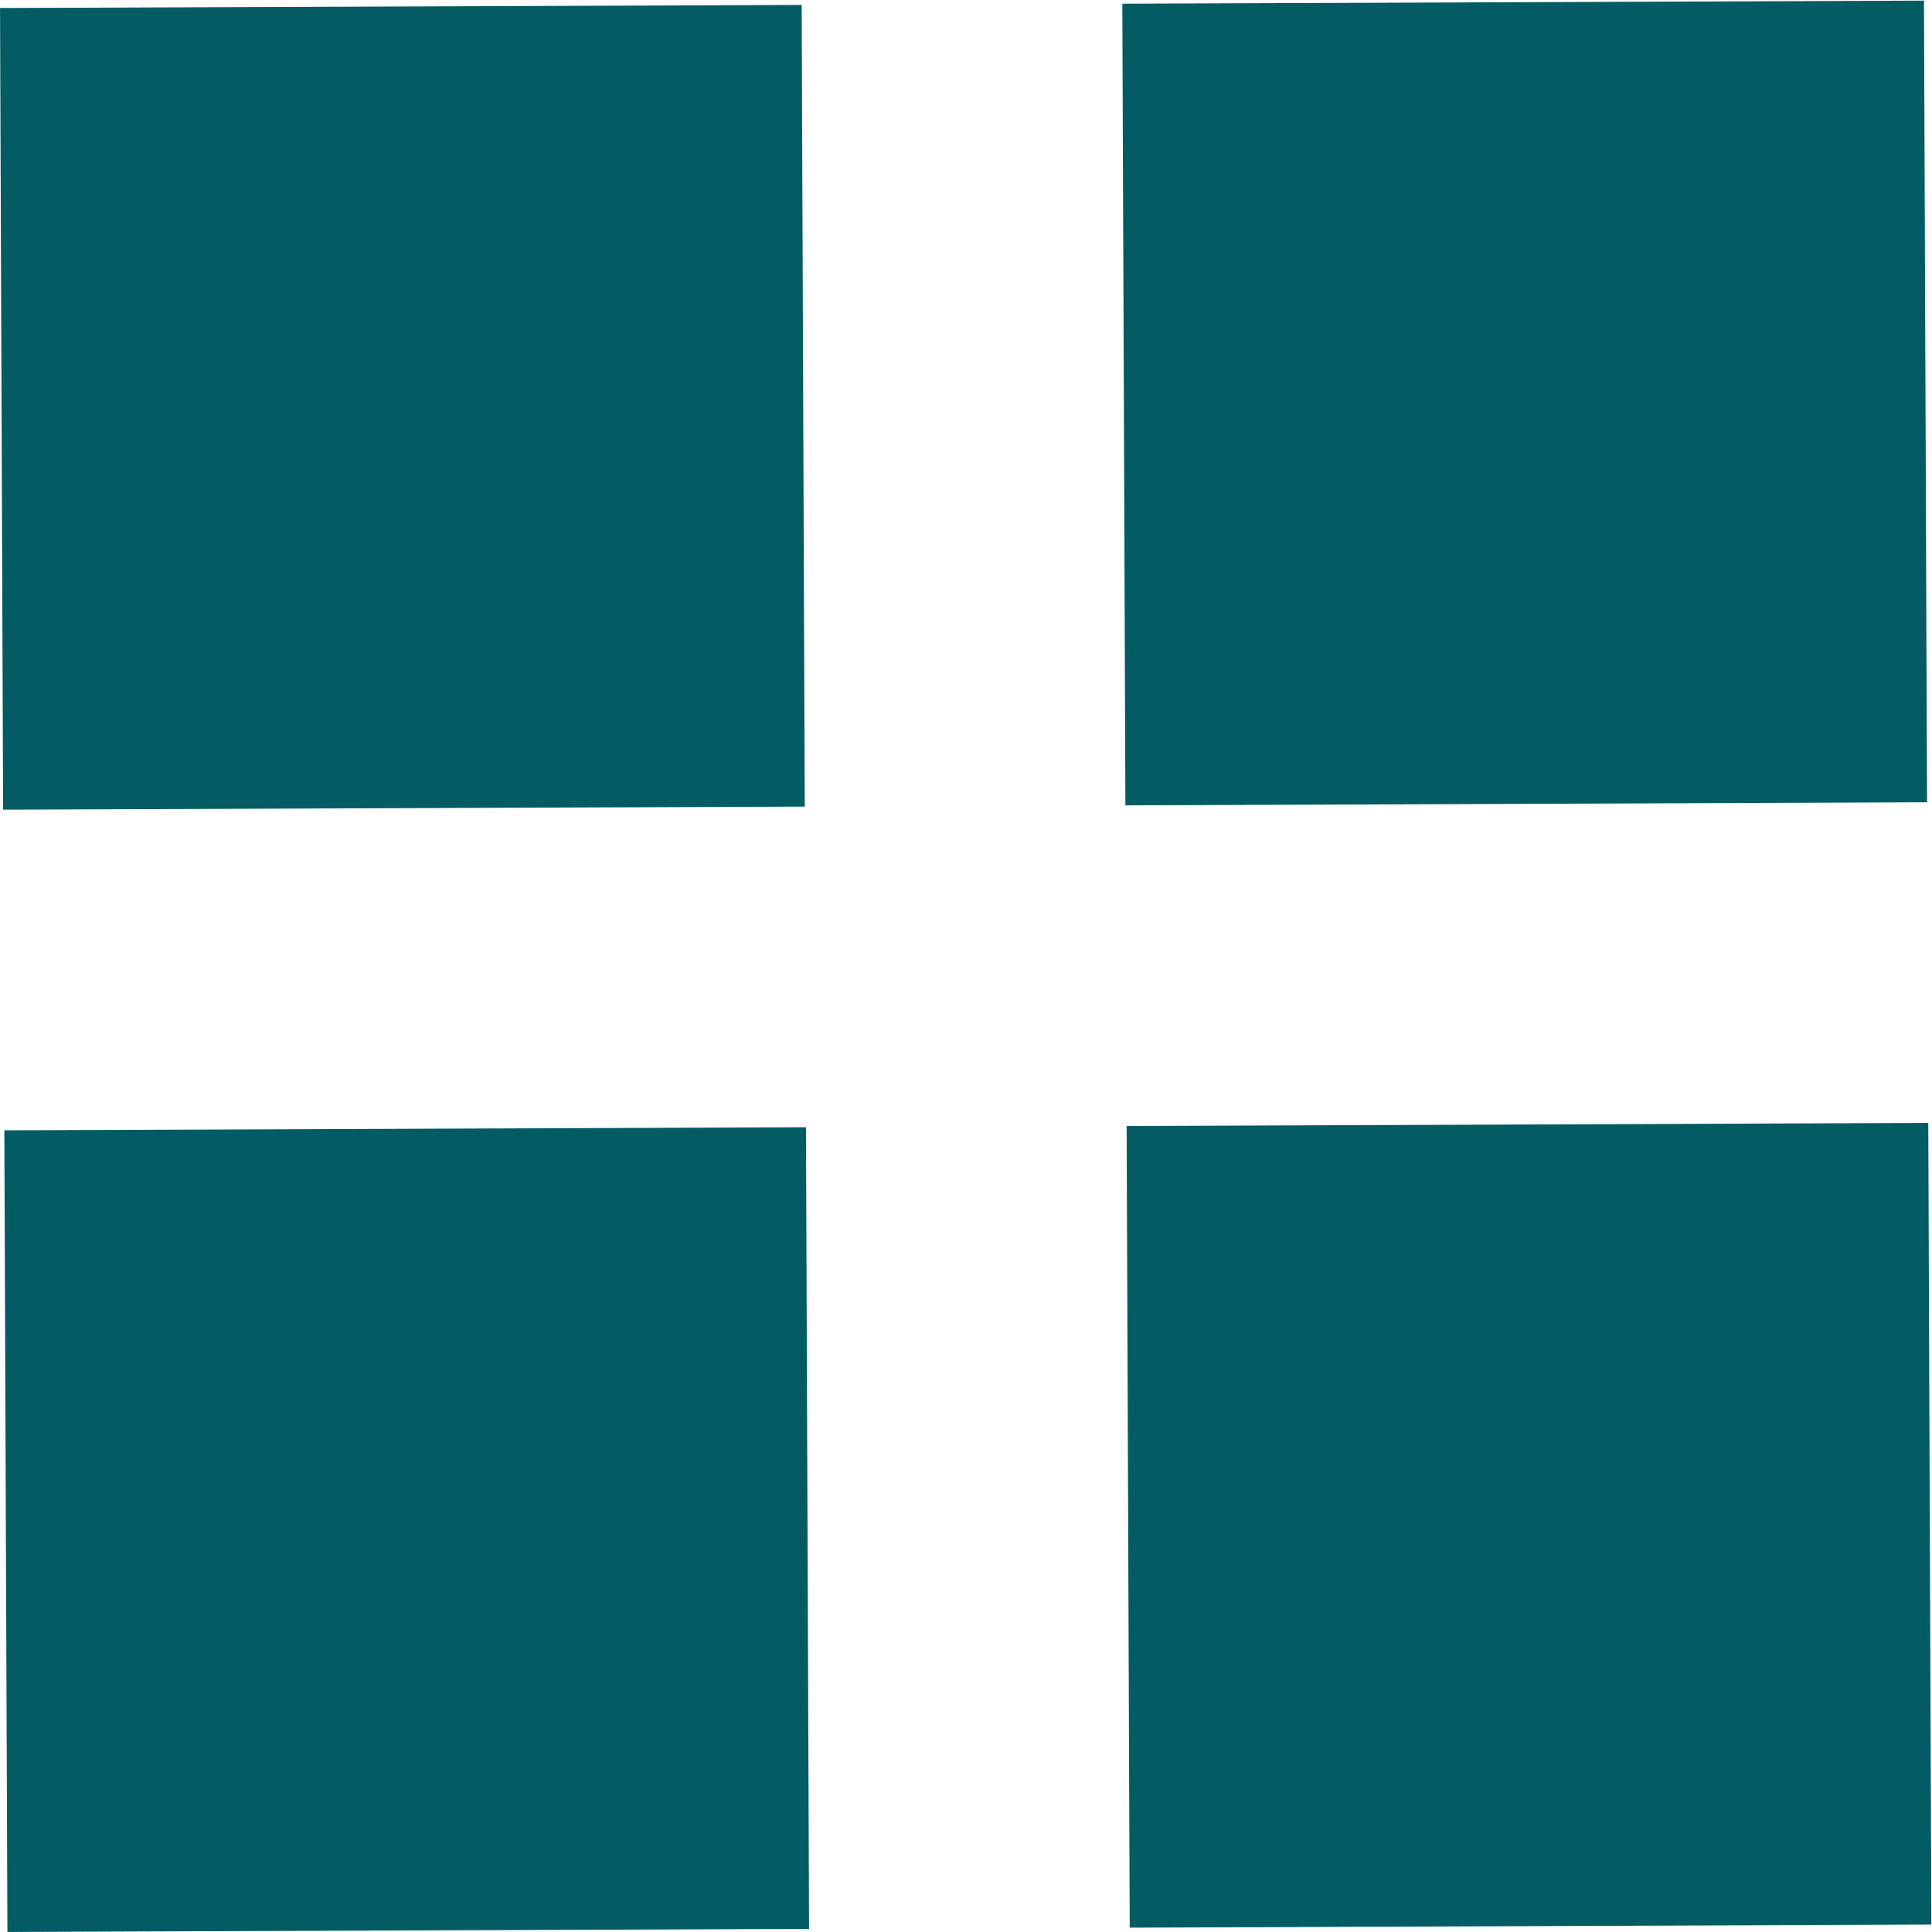
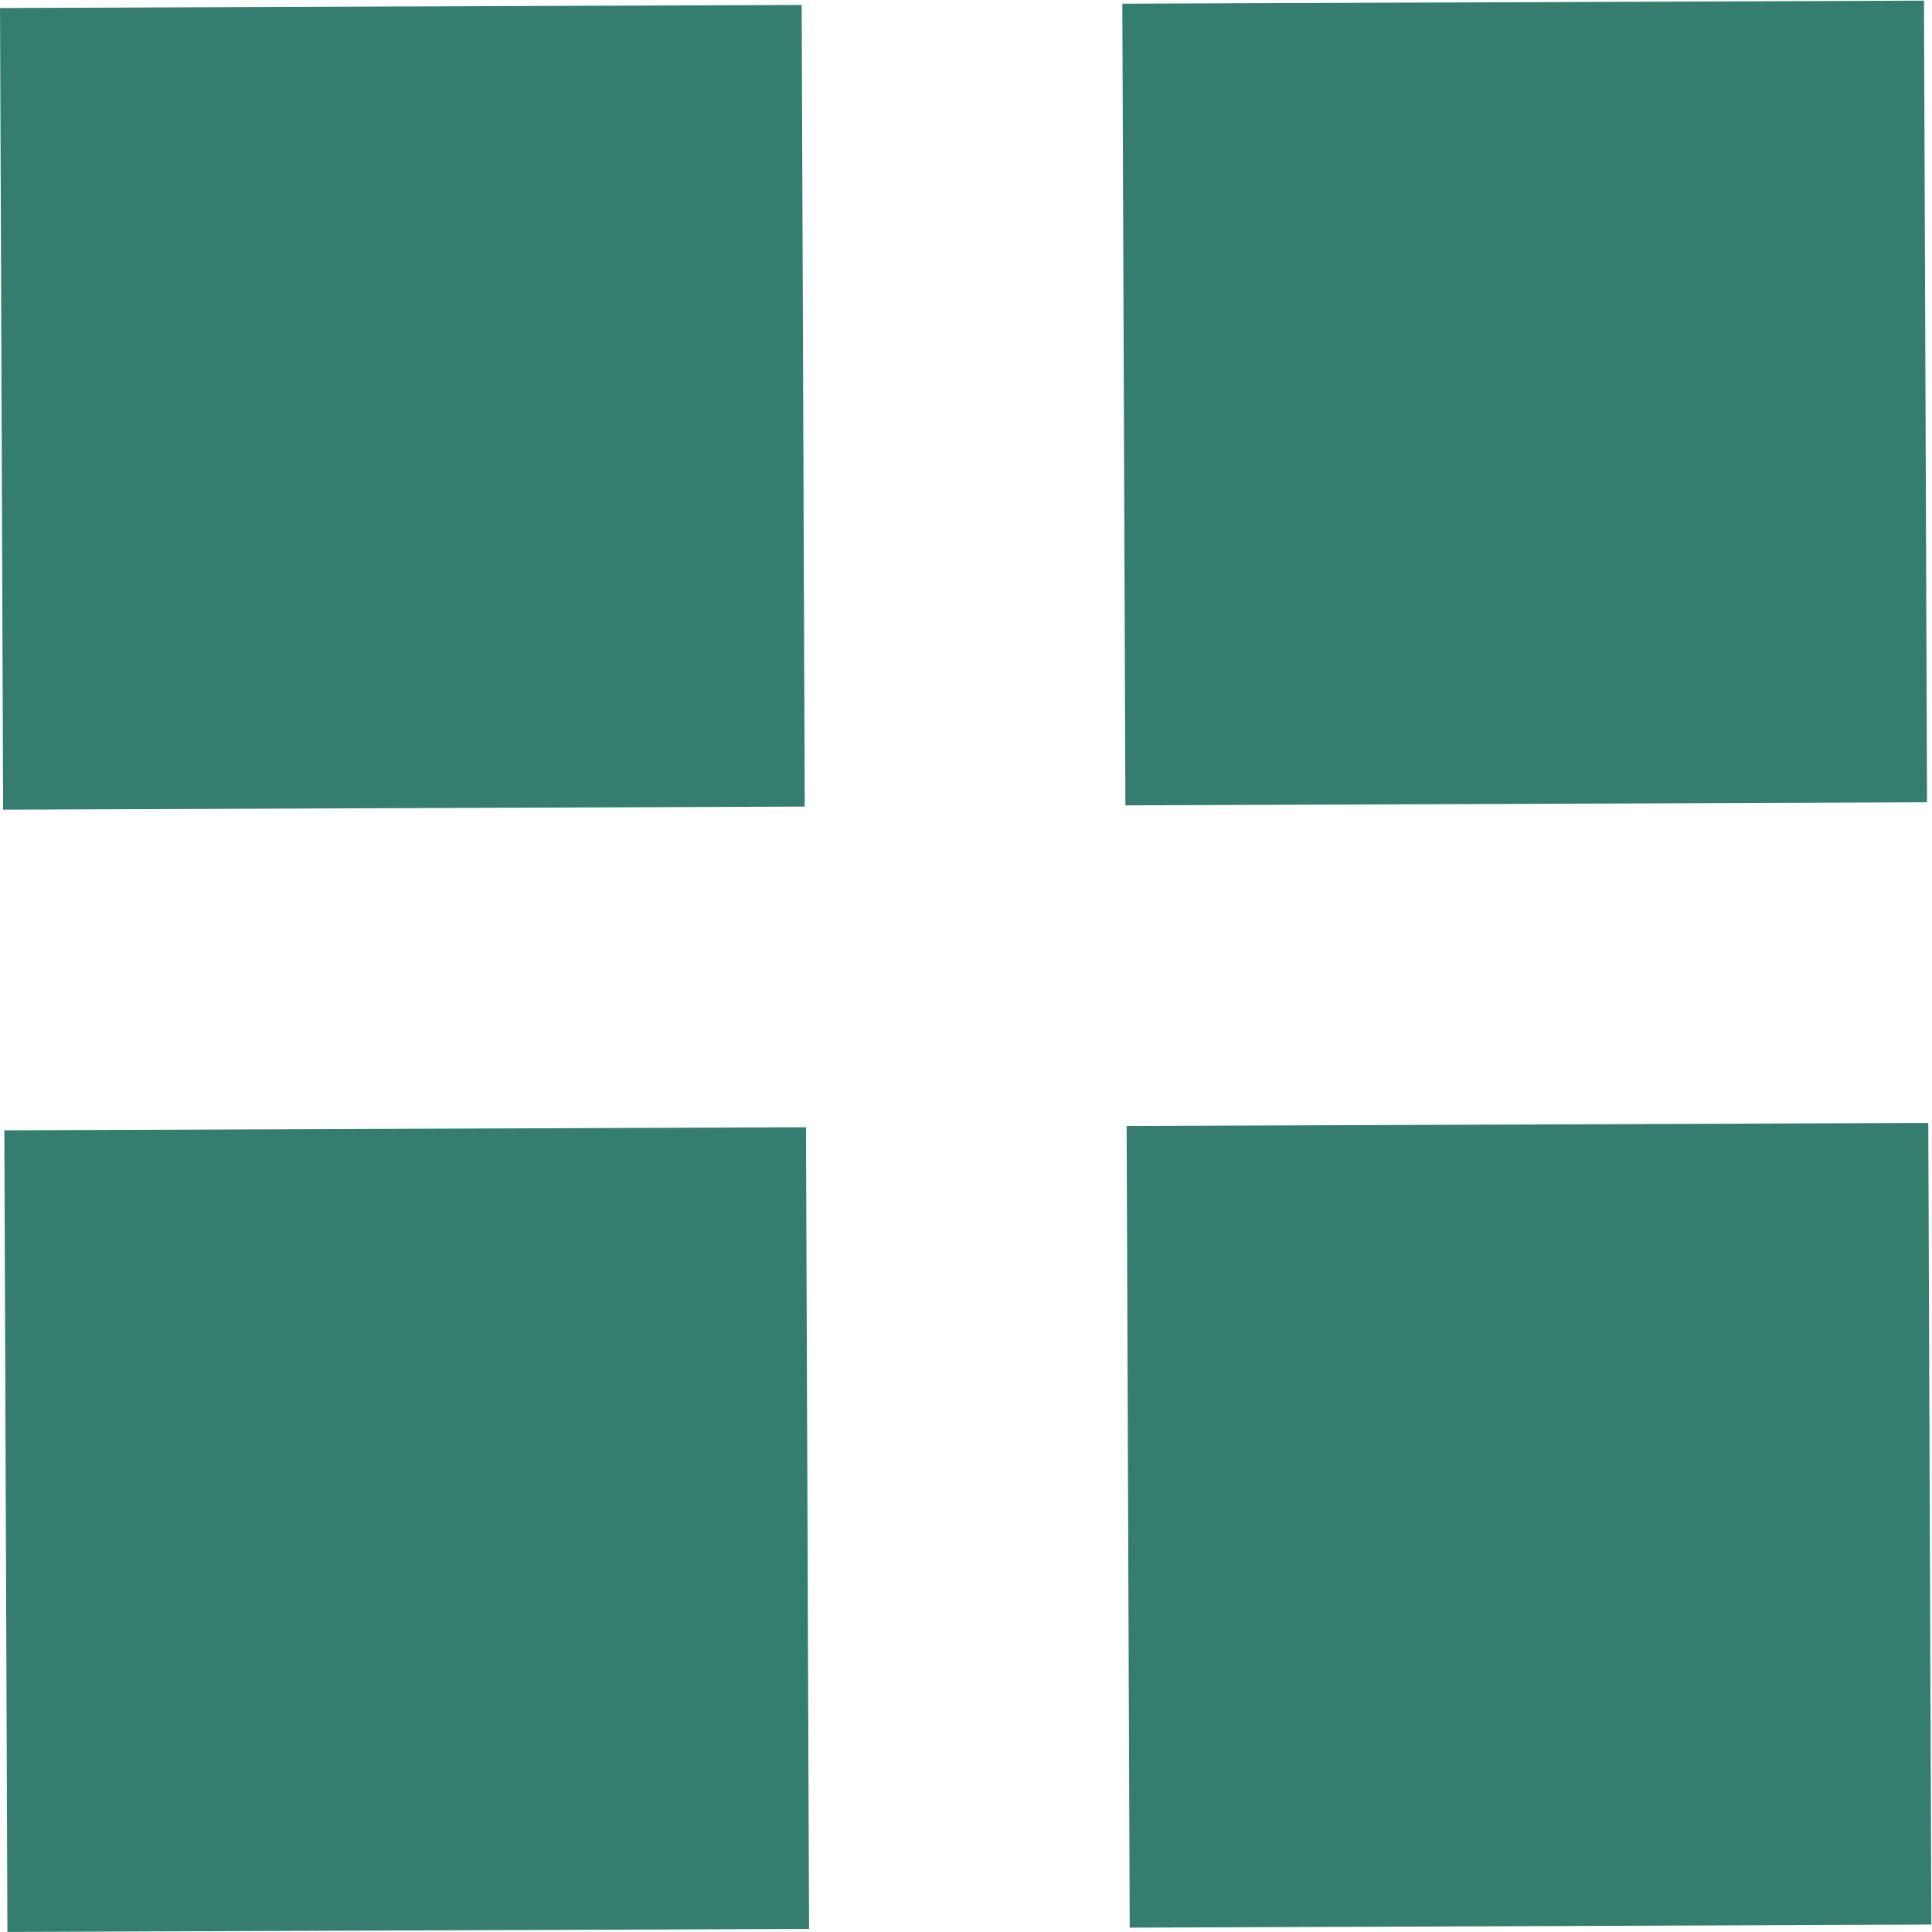
<svg xmlns="http://www.w3.org/2000/svg" viewBox="0 0 12.05 12.05">
  <defs>
-     <style>.cls-1{fill:#035c64;}</style>
+     <style>.cls-1{fill:#357e6f;}</style>
  </defs>
  <g id="Layer_2" data-name="Layer 2">
    <g id="Layer_1-2" data-name="Layer 1">
      <rect class="cls-1" x="0.01" y="0.04" width="5" height="5" transform="translate(-0.01 0.01) rotate(-0.22)" />
      <rect class="cls-1" x="7.01" y="0.01" width="5" height="5" transform="translate(-0.01 0.04) rotate(-0.22)" />
      <rect class="cls-1" x="0.04" y="7.04" width="5" height="5" transform="translate(-0.04 0.01) rotate(-0.22)" />
      <rect class="cls-1" x="7.04" y="7.01" width="5" height="5" transform="translate(-0.04 0.04) rotate(-0.22)" />
    </g>
  </g>
</svg>
